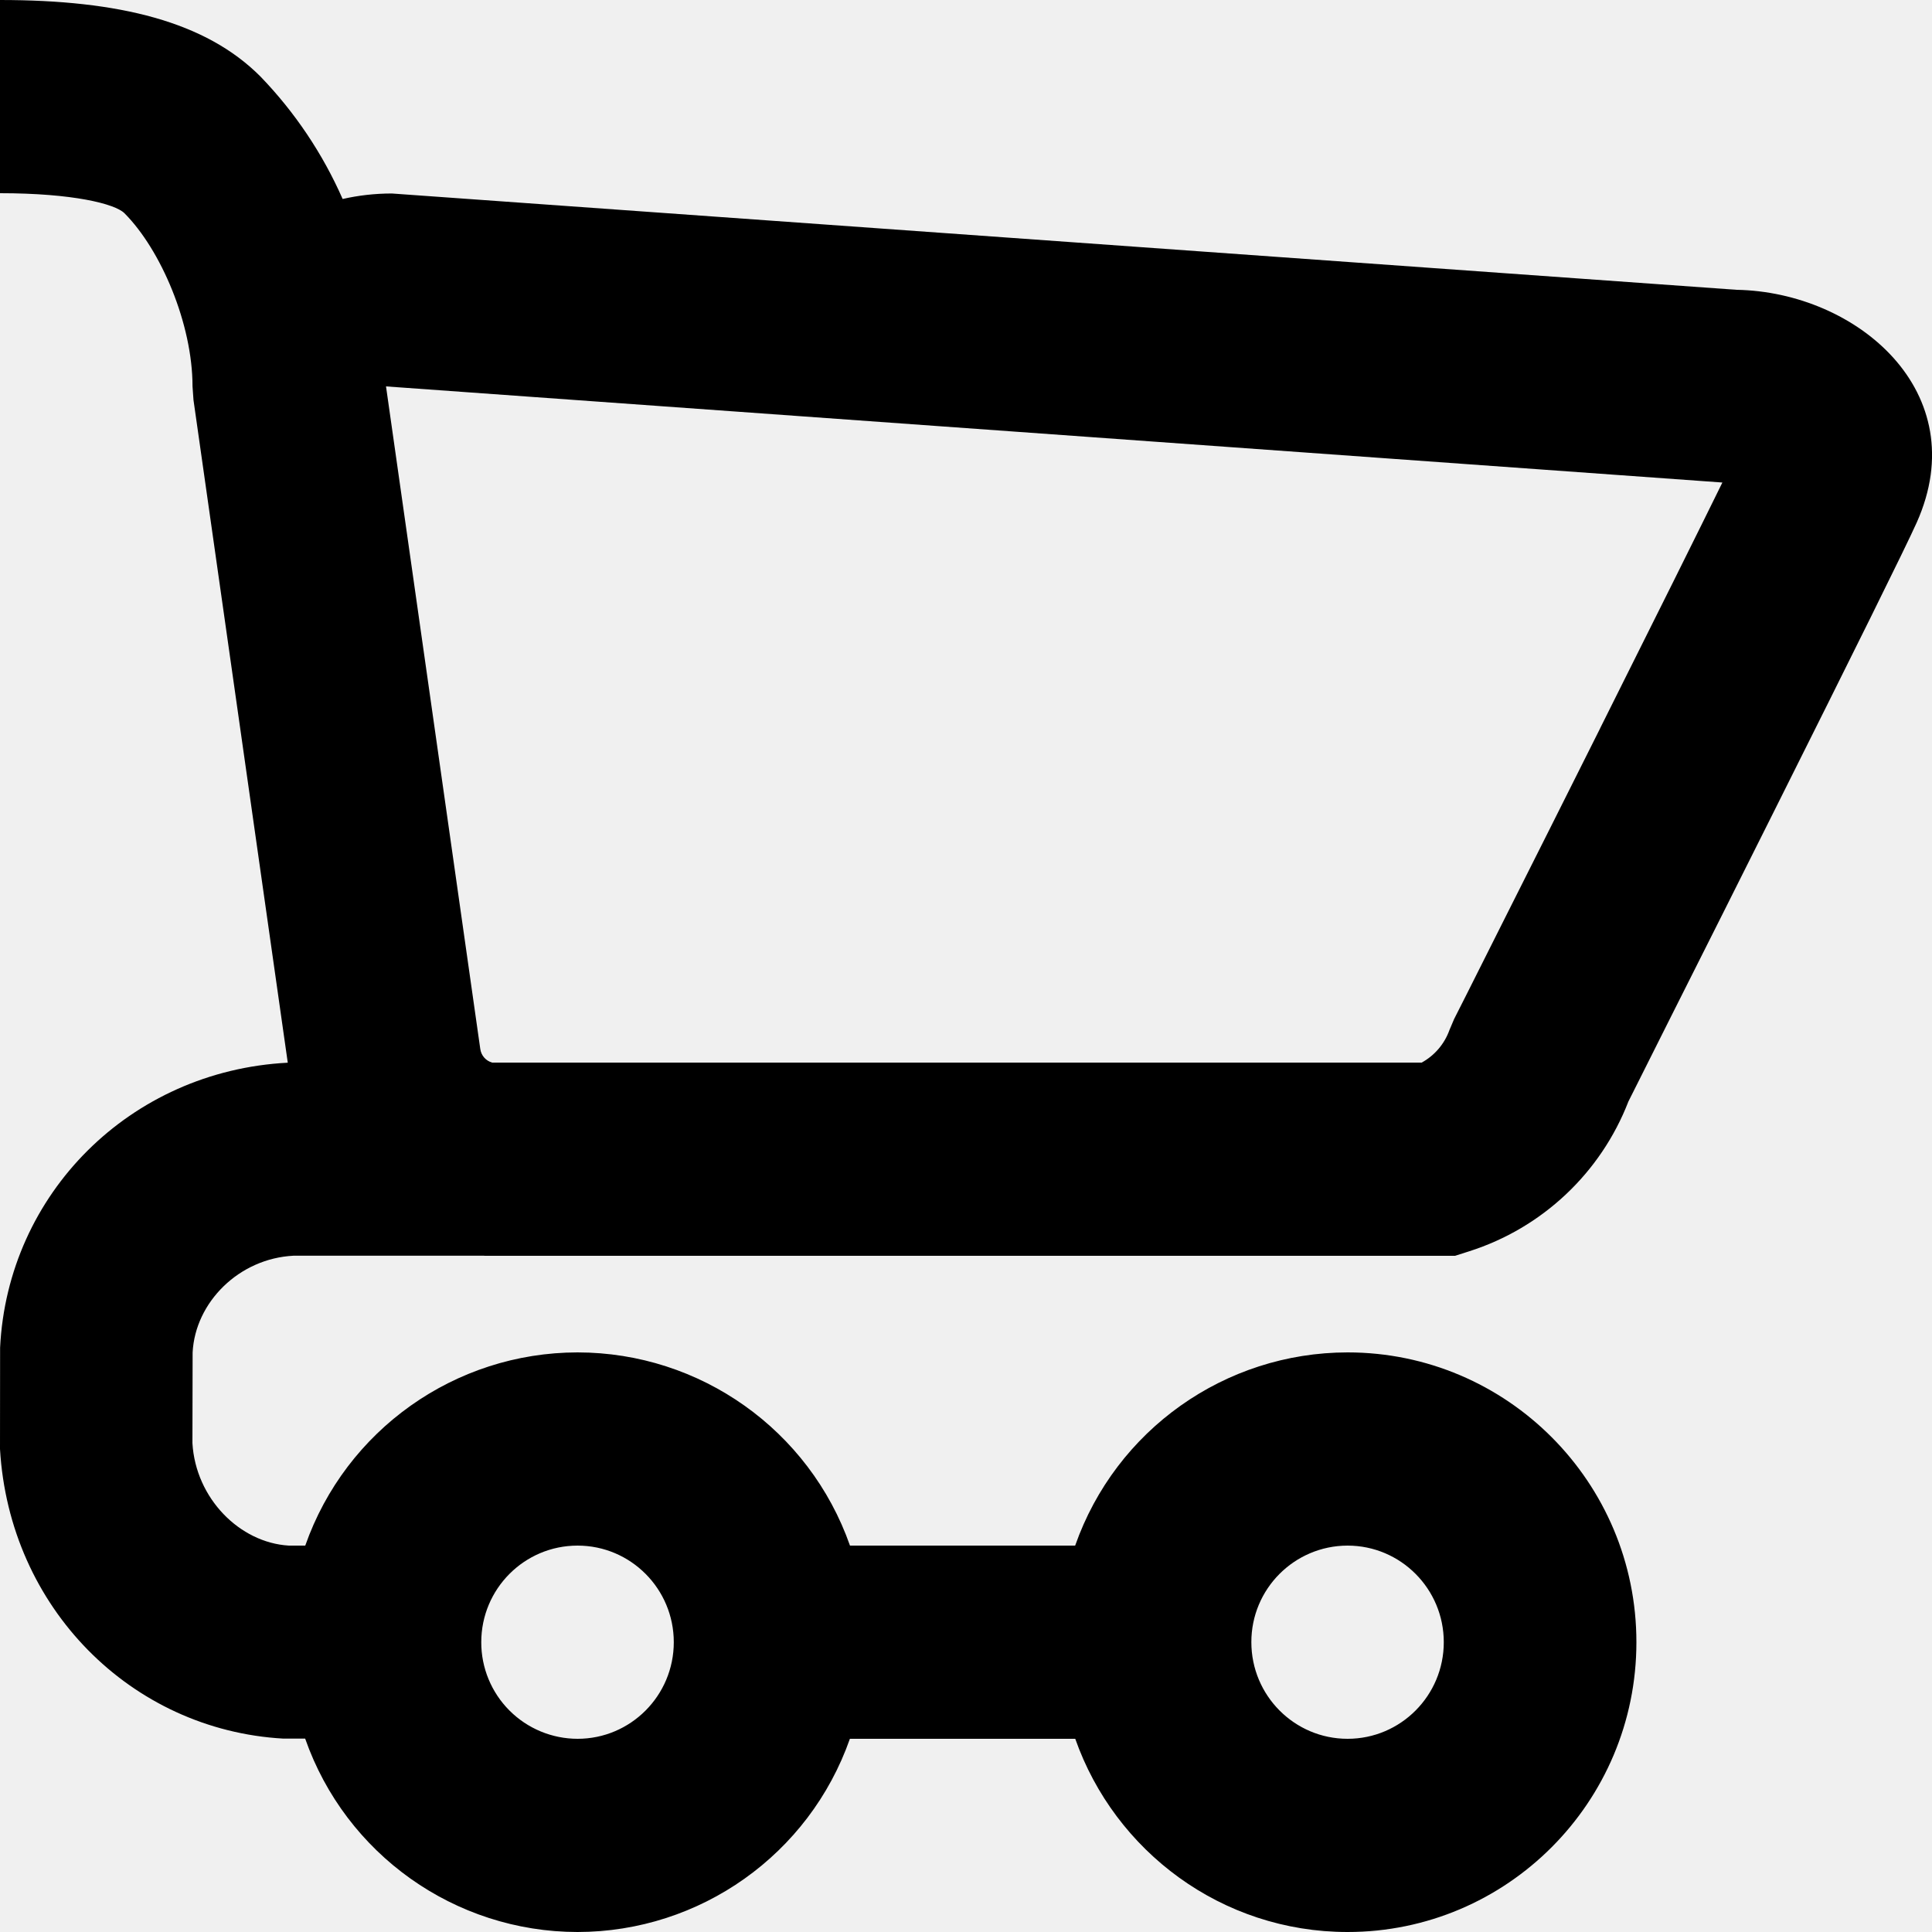
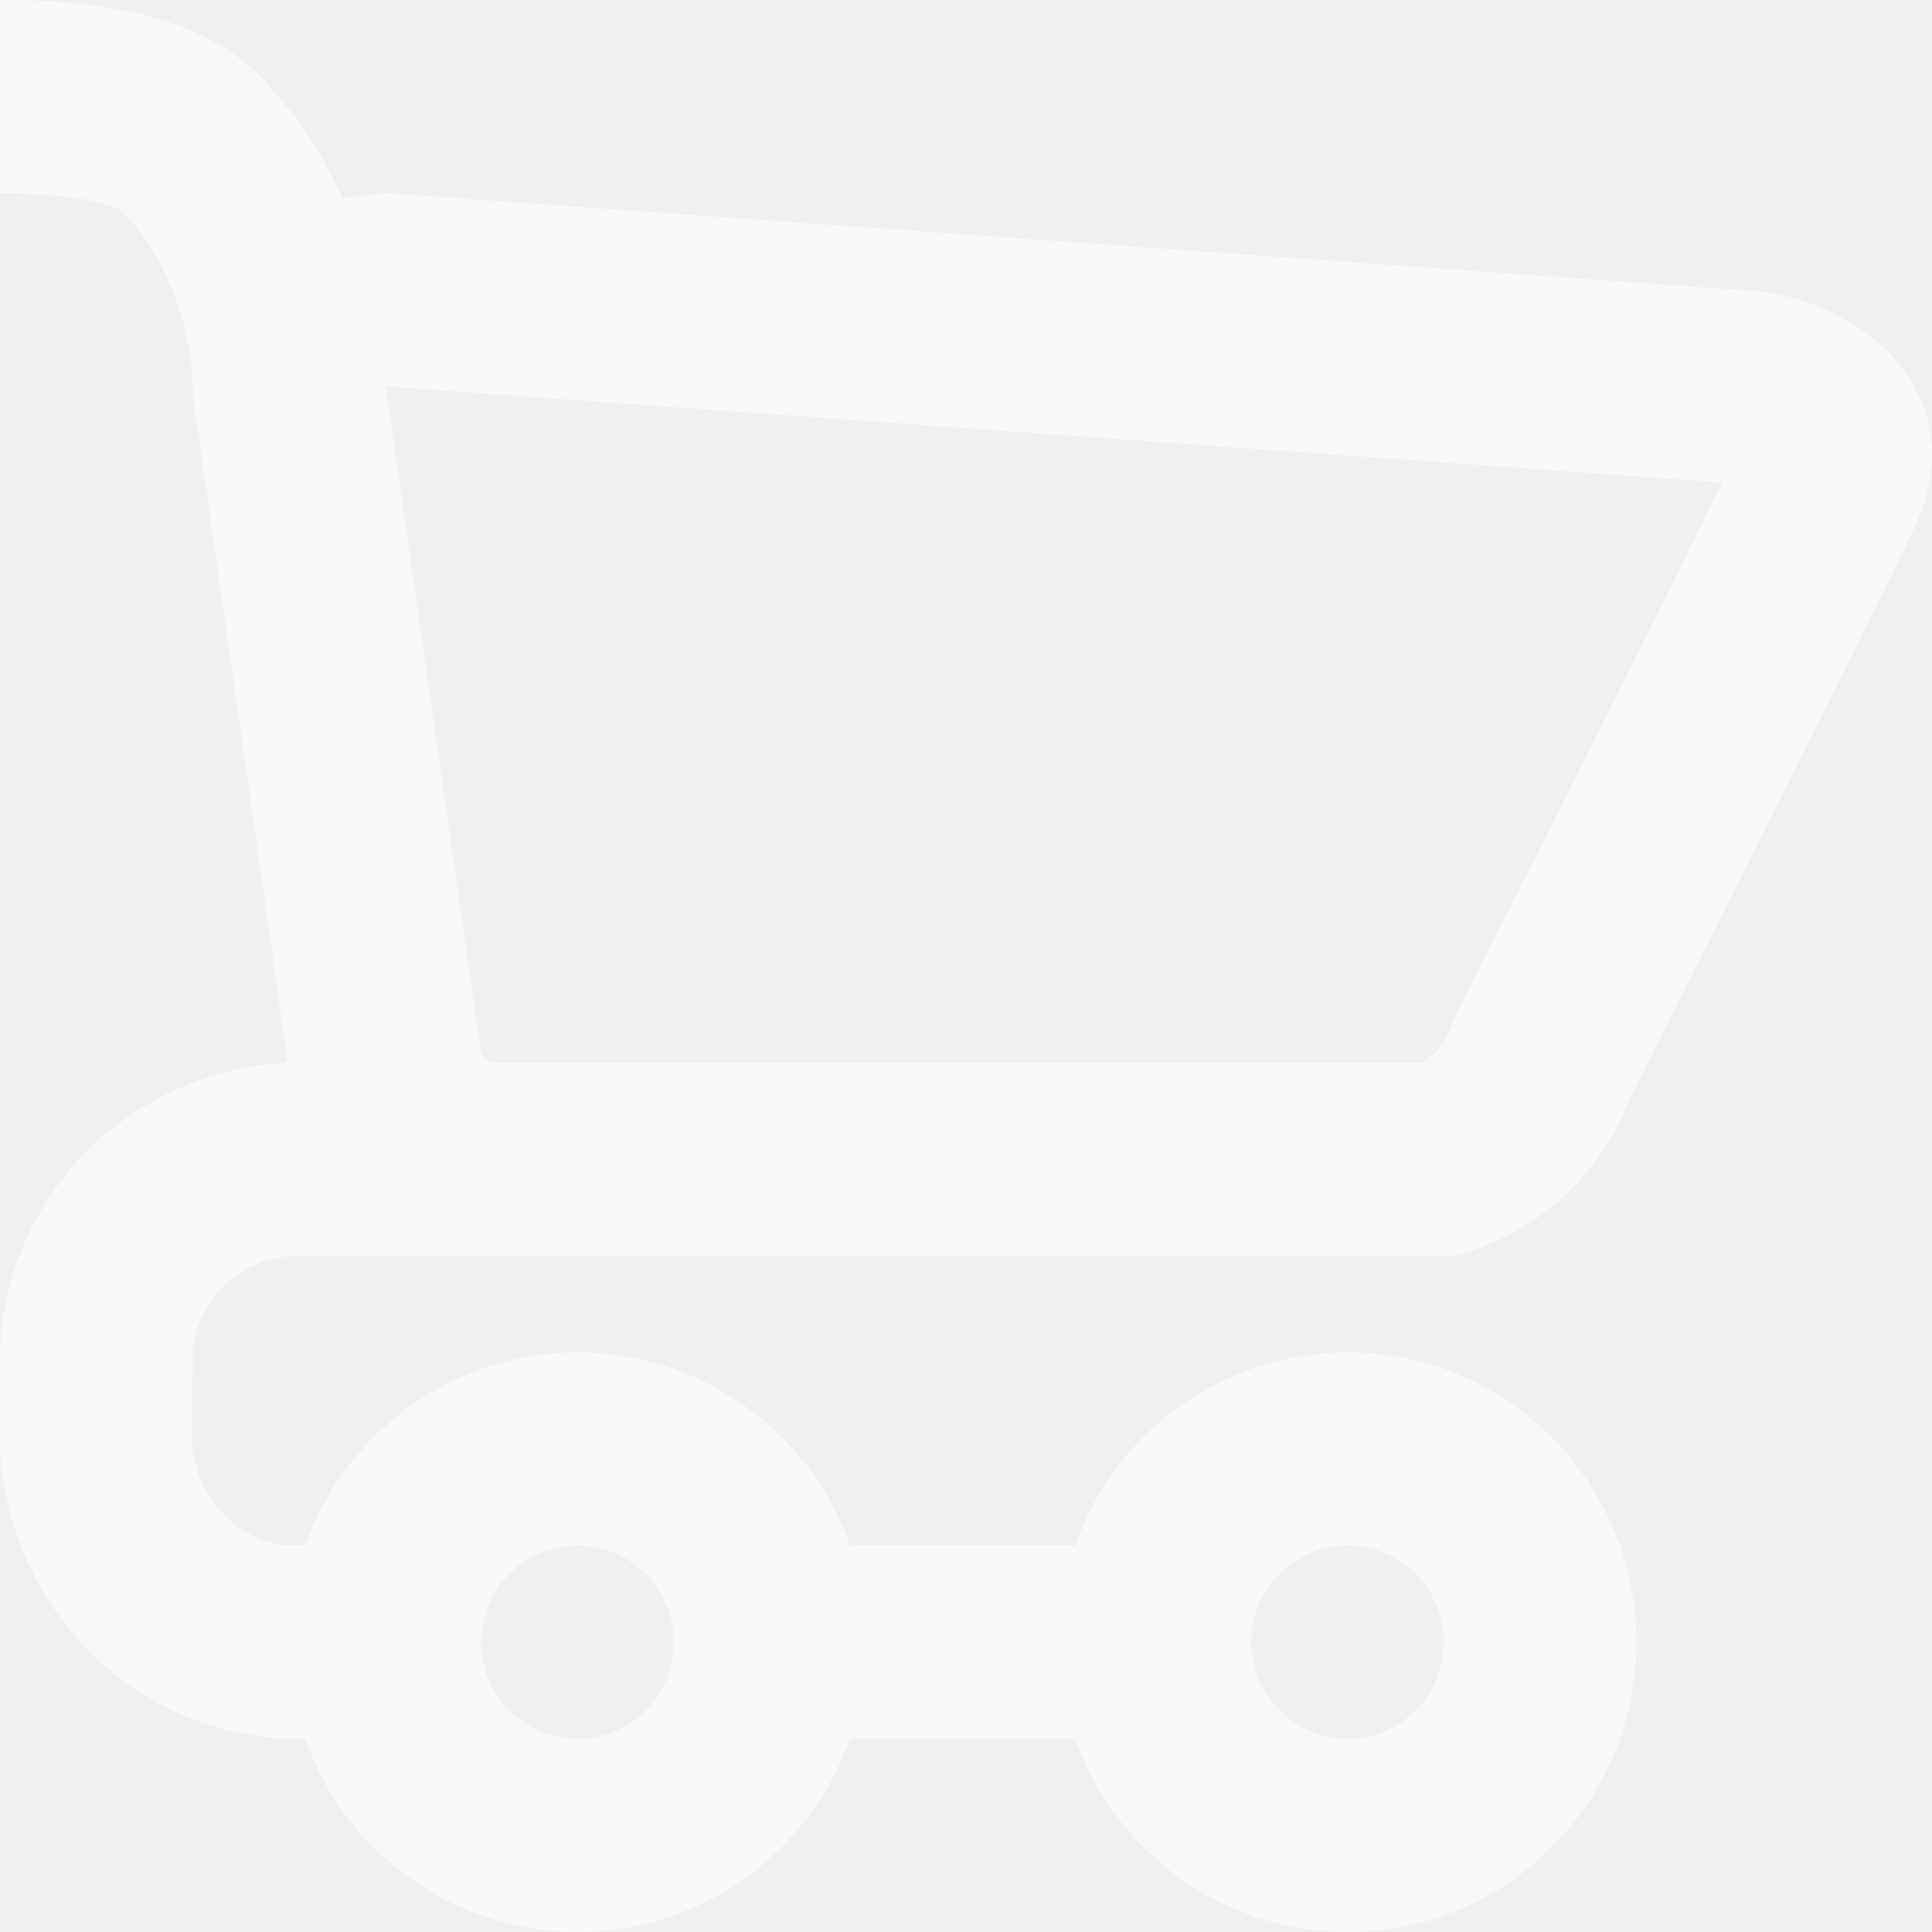
- <svg xmlns="http://www.w3.org/2000/svg" width="20" height="20" viewBox="0 0 20 20" fill="none">
-   <path fill-rule="evenodd" clip-rule="evenodd" d="M4.057 2.003c-.177 0-.348.02-.51.057a4.345 4.345 0 0 0-.85-1.267C2.131.224 1.237 0 0 0v2c.756 0 1.19.11 1.288.207.377.378.705 1.146.705 1.793l.01.141.976 6.86c-1.633.085-2.9 1.358-2.978 2.95L0 15c.096 1.644 1.358 2.909 2.933 2.998h.226A2.991 2.991 0 0 0 5.979 20a2.991 2.991 0 0 0 2.819-2h2.333c.41 1.165 1.517 2 2.819 2 1.65 0 2.99-1.343 2.99-3s-1.34-3-2.99-3a2.991 2.991 0 0 0-2.82 2H8.799a2.991 2.991 0 0 0-2.82-2 2.991 2.991 0 0 0-2.819 2h-.17c-.508-.03-.964-.488-.998-1.06l.002-.94c.027-.519.48-.973 1.046-1.001h1.967L5.02 13h10.043l.147-.047a2.62 2.62 0 0 0 1.647-1.55l.105-.209.34-.678c.354-.702.706-1.405 1.05-2.092.842-1.683 1.372-2.752 1.49-3.015.602-1.349-.618-2.387-1.866-2.409l-13.92-.997ZM14.717 11H5.095a.17.17 0 0 1-.123-.14L3.996 4l13.834.995c-.243.495-.683 1.38-1.259 2.531l-.014.029c-.329.657-.681 1.359-1.034 2.06l-.34.677-.13.257-.048.113a.624.624 0 0 1-.288.338Zm-.767 7c.55 0 .996-.448.996-1s-.446-1-.996-1a.998.998 0 0 0-.996 1c0 .552.446 1 .996 1Zm-6.975-1c0 .552-.446 1-.996 1a.998.998 0 0 1-.997-1c0-.552.446-1 .997-1 .55 0 .996.448.996 1Z" fill="#000" />
+ <svg xmlns="http://www.w3.org/2000/svg" width="20" height="20" viewBox="0 0 20 20">
+   <path fill-rule="evenodd" clip-rule="evenodd" d="M4.057 2.003c-.177 0-.348.02-.51.057a4.345 4.345 0 0 0-.85-1.267C2.131.224 1.237 0 0 0v2c.756 0 1.19.11 1.288.207.377.378.705 1.146.705 1.793l.01.141.976 6.86c-1.633.085-2.9 1.358-2.978 2.95L0 15c.096 1.644 1.358 2.909 2.933 2.998h.226A2.991 2.991 0 0 0 5.979 20a2.991 2.991 0 0 0 2.819-2h2.333c.41 1.165 1.517 2 2.819 2 1.65 0 2.99-1.343 2.99-3s-1.34-3-2.99-3a2.991 2.991 0 0 0-2.82 2H8.799a2.991 2.991 0 0 0-2.82-2 2.991 2.991 0 0 0-2.819 2h-.17c-.508-.03-.964-.488-.998-1.06l.002-.94c.027-.519.48-.973 1.046-1.001h1.967L5.02 13h10.043l.147-.047a2.62 2.62 0 0 0 1.647-1.55l.105-.209.34-.678c.354-.702.706-1.405 1.05-2.092.842-1.683 1.372-2.752 1.49-3.015.602-1.349-.618-2.387-1.866-2.409l-13.92-.997ZM14.717 11H5.095a.17.17 0 0 1-.123-.14L3.996 4l13.834.995c-.243.495-.683 1.38-1.259 2.531l-.014.029c-.329.657-.681 1.359-1.034 2.06l-.34.677-.13.257-.048.113a.624.624 0 0 1-.288.338Zm-.767 7c.55 0 .996-.448.996-1s-.446-1-.996-1a.998.998 0 0 0-.996 1c0 .552.446 1 .996 1Zm-6.975-1c0 .552-.446 1-.996 1a.998.998 0 0 1-.997-1c0-.552.446-1 .997-1 .55 0 .996.448.996 1Z" fill="#fff" fill-opacity="0.6" />
</svg>
